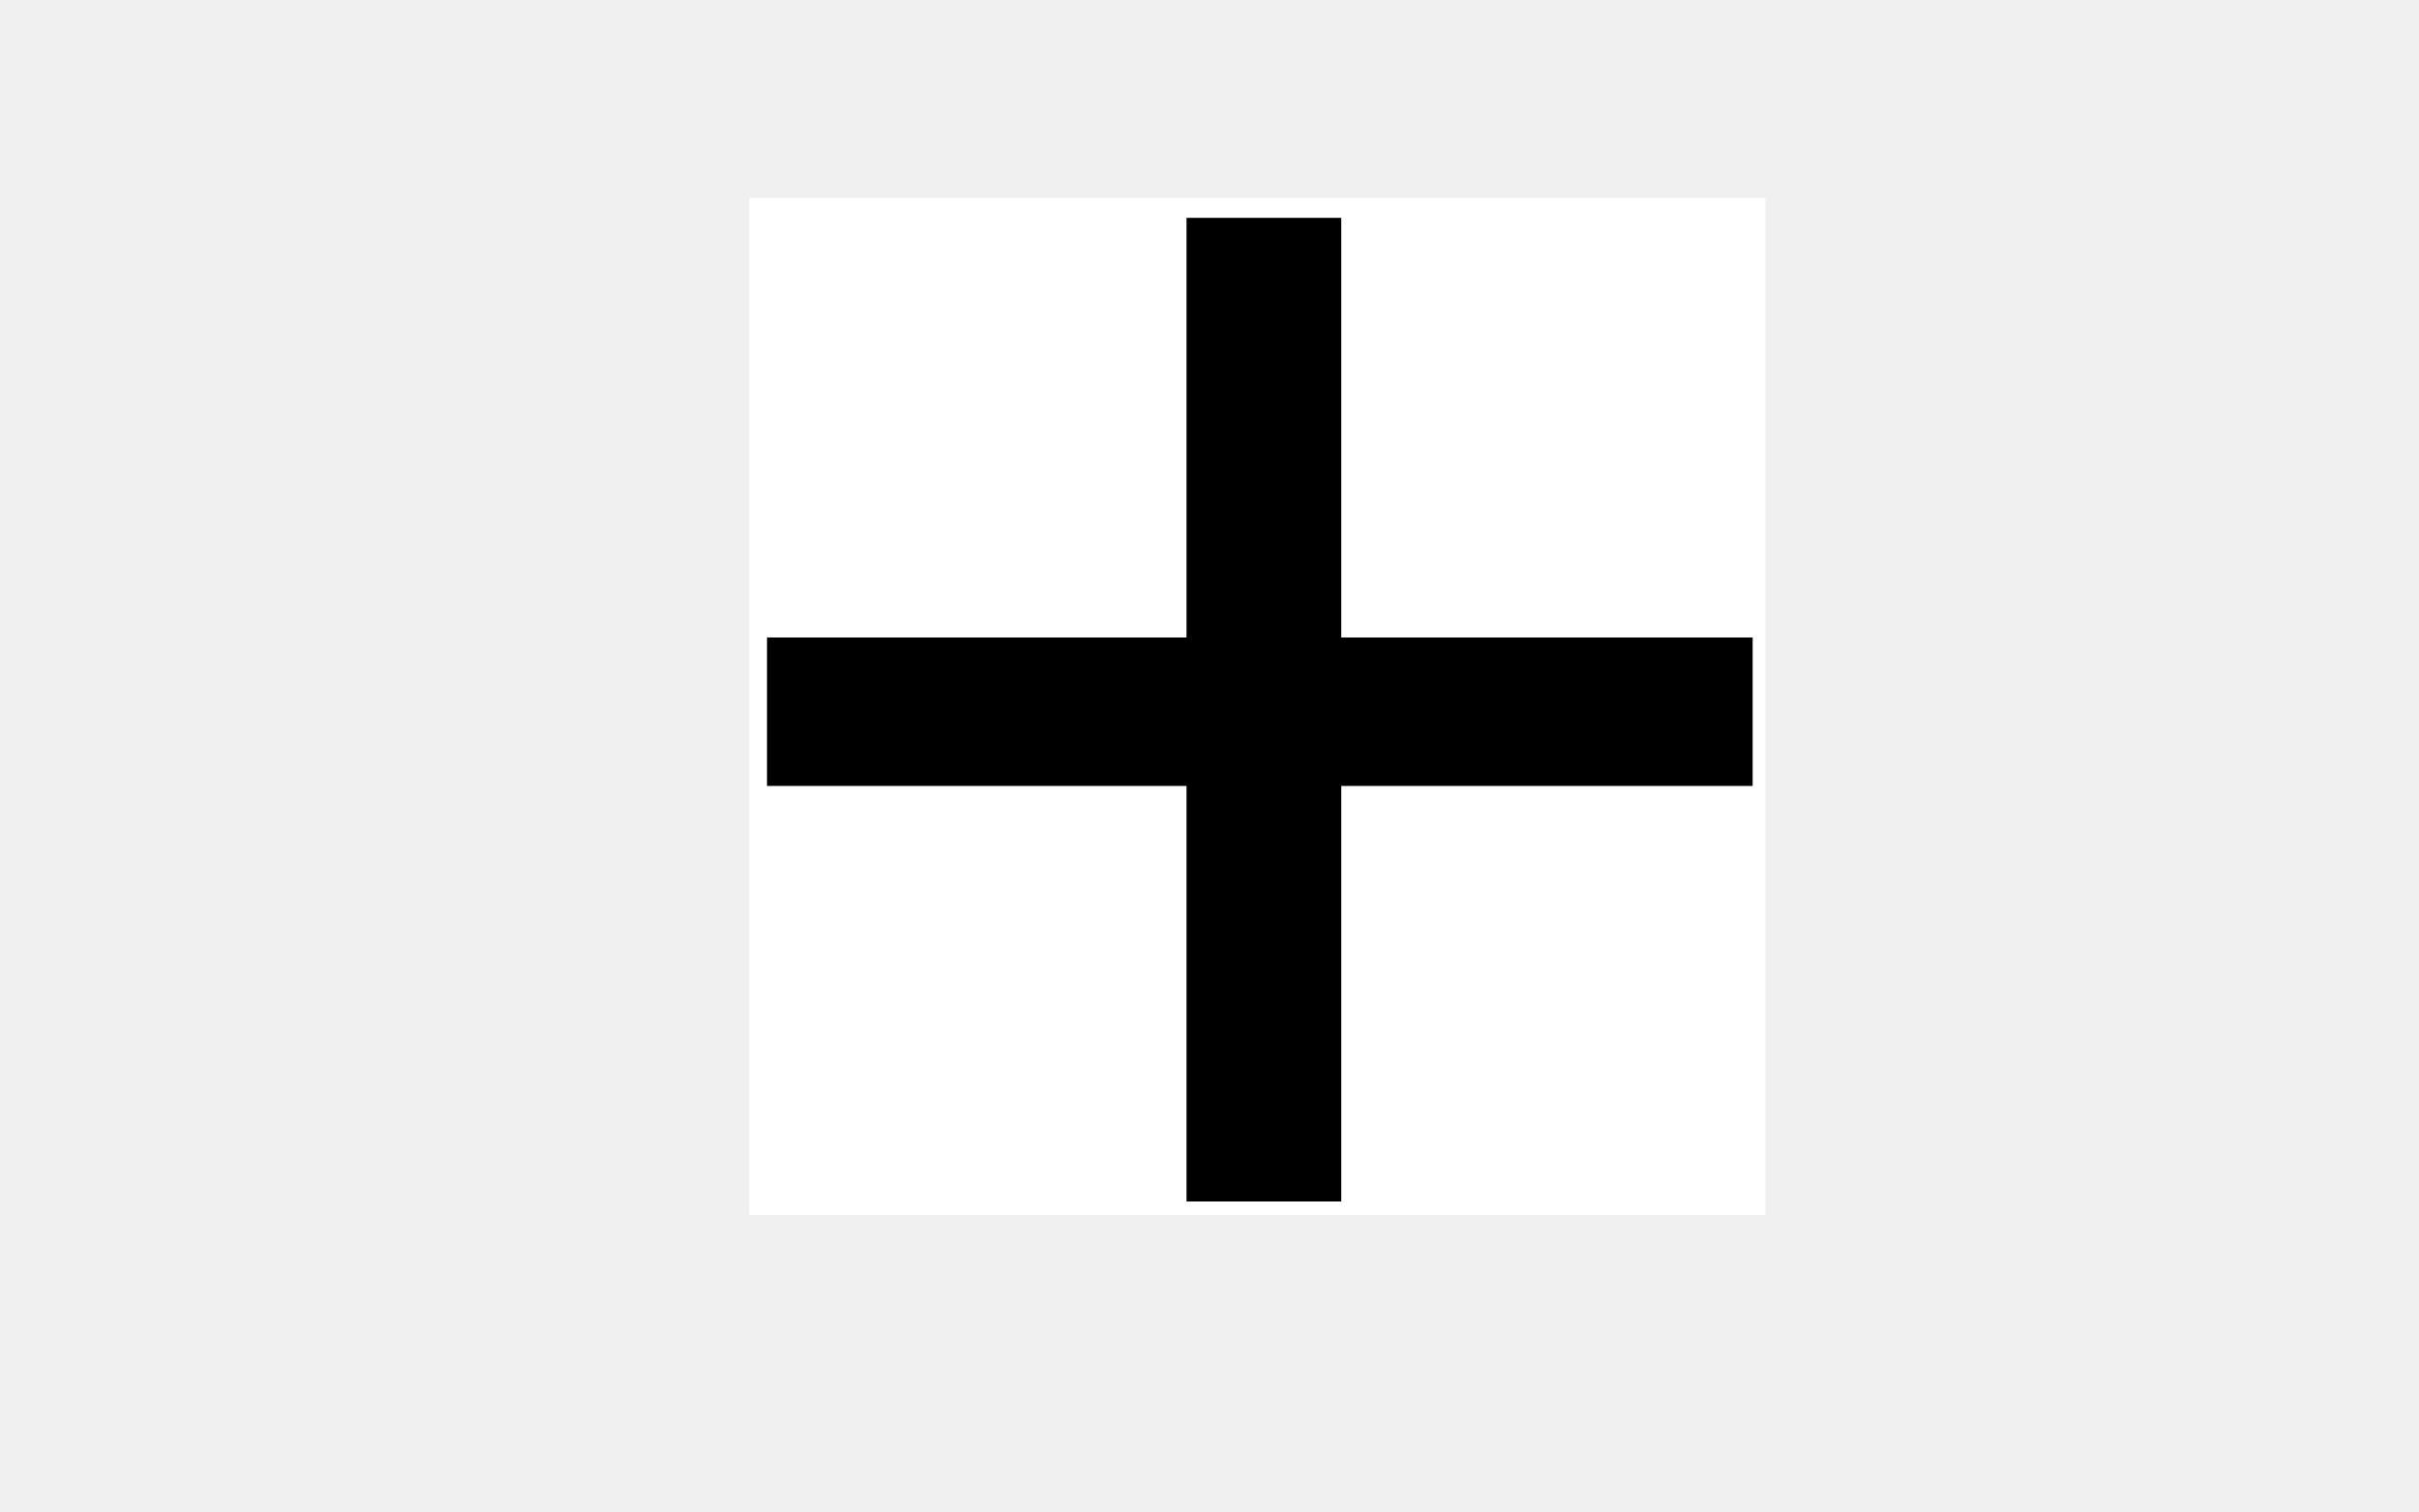
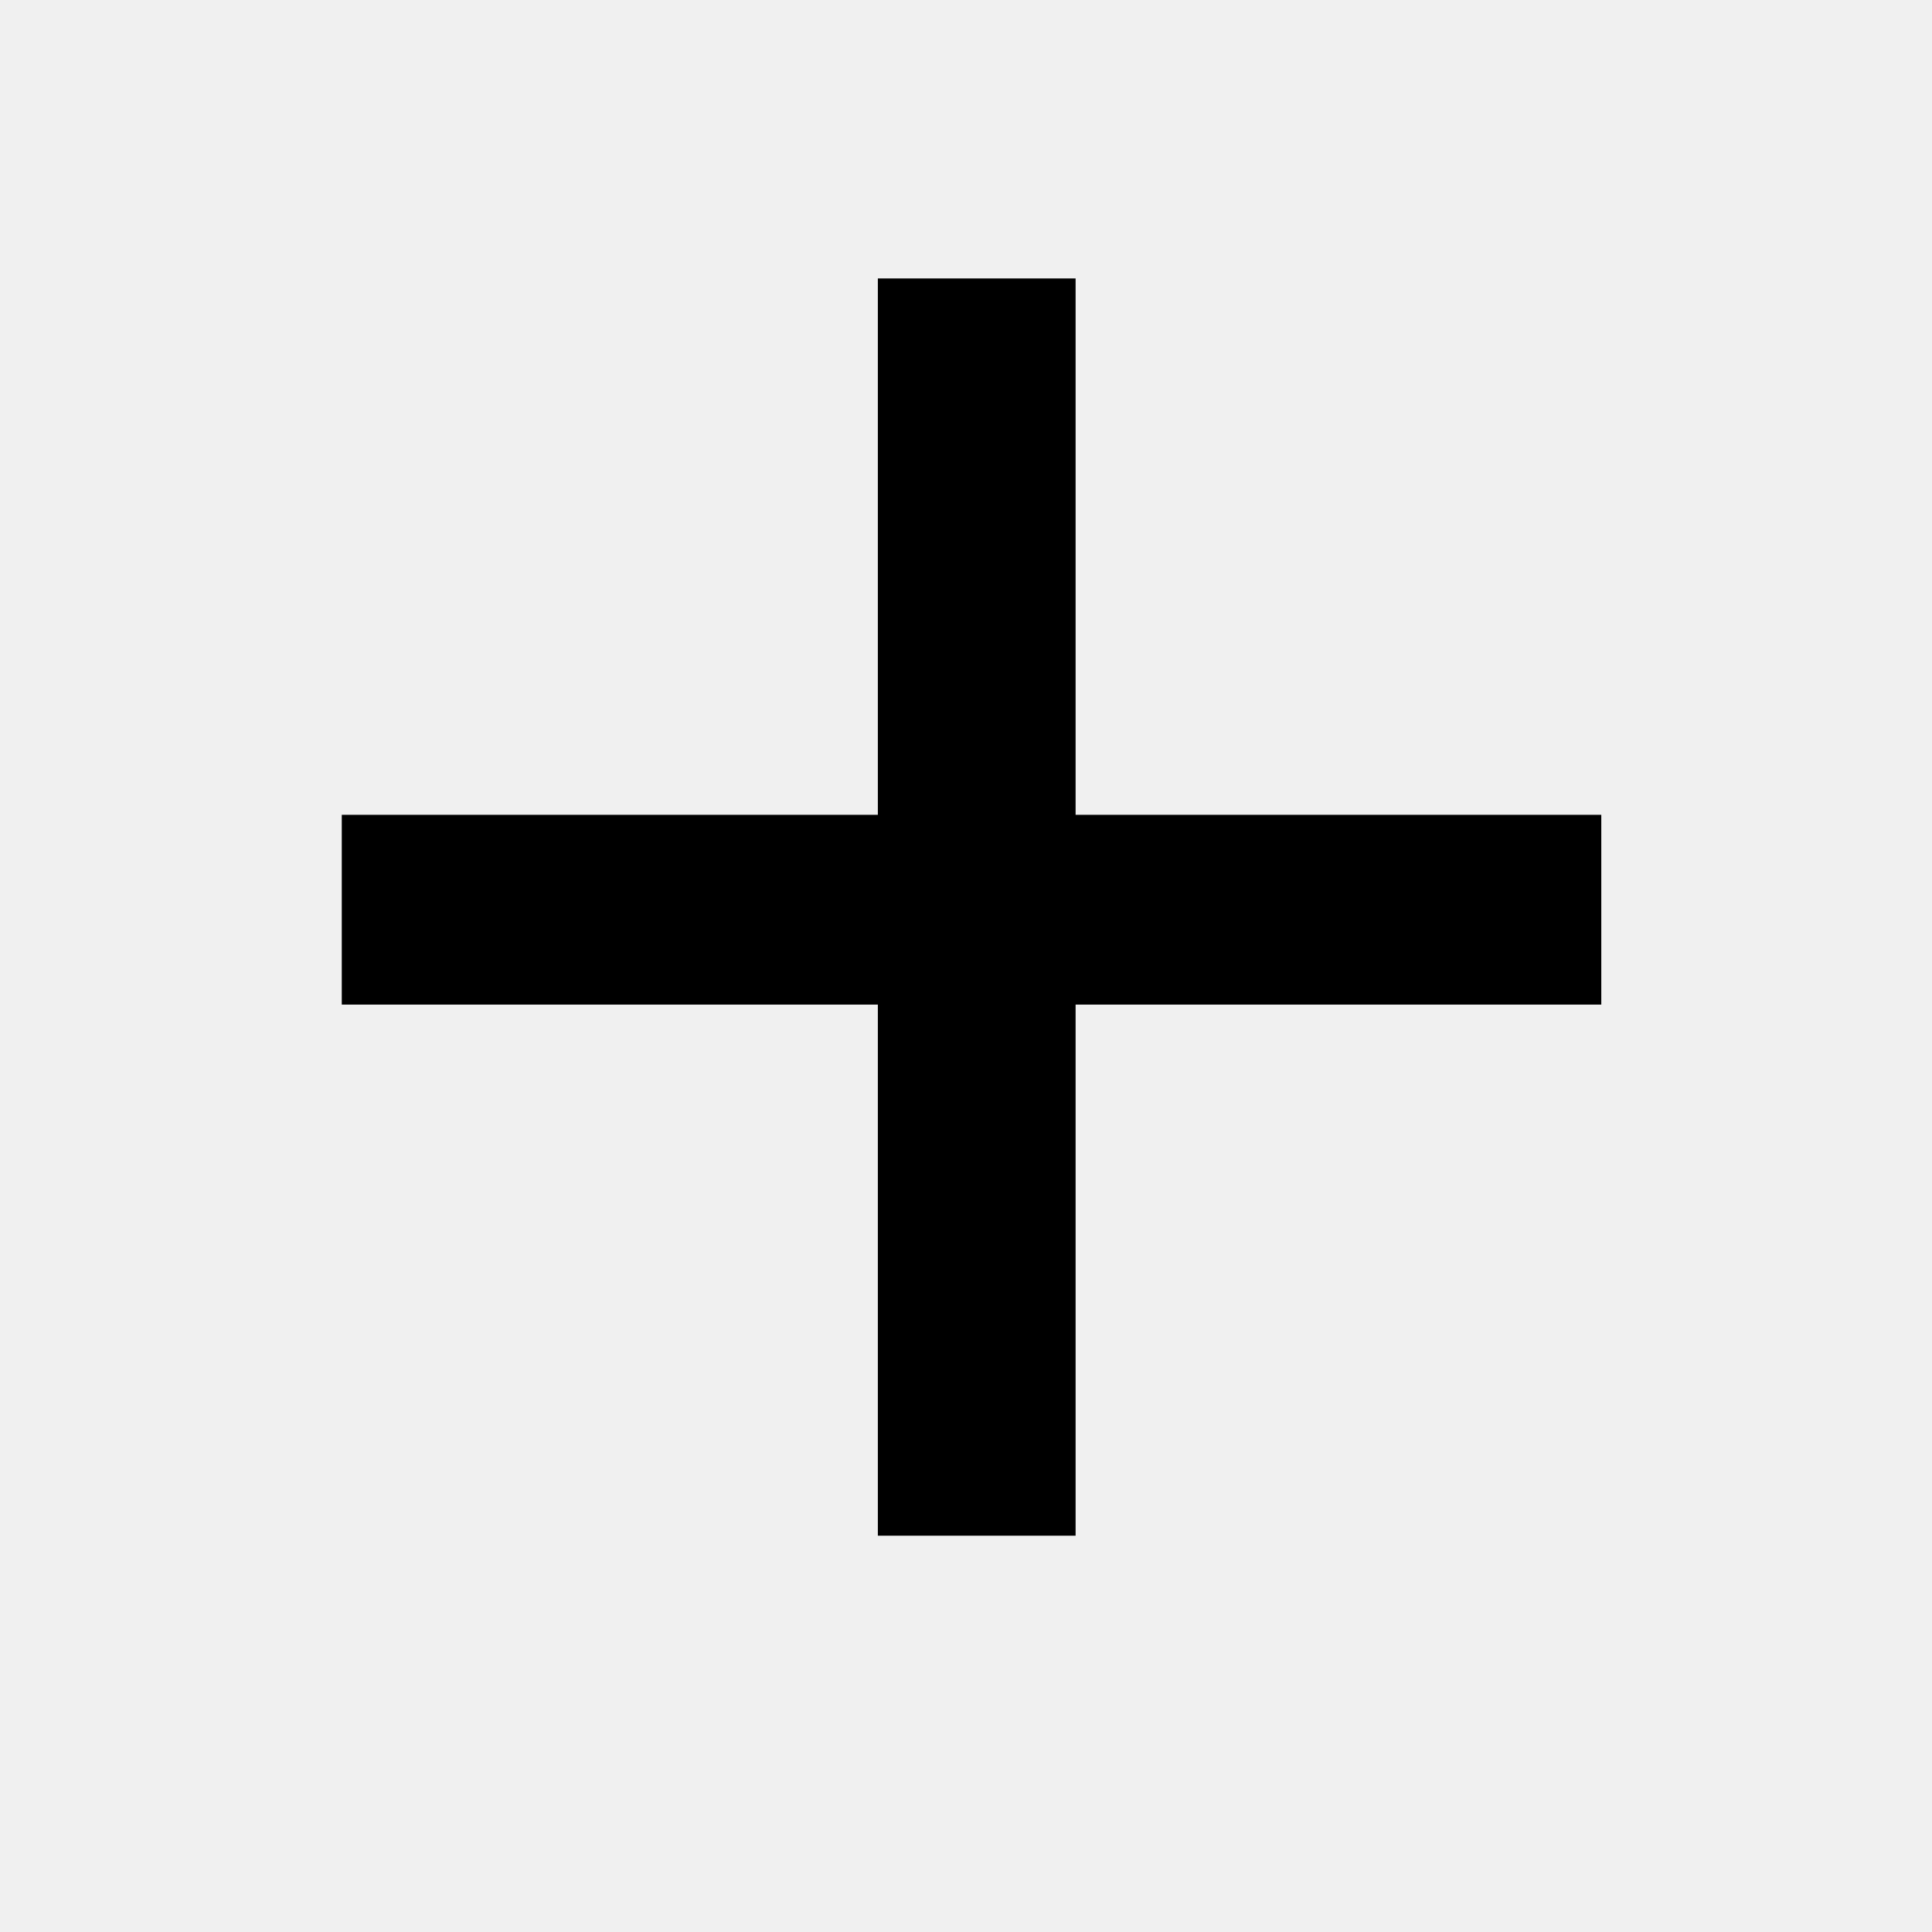
- <svg xmlns="http://www.w3.org/2000/svg" width="64" height="40" id="svg7255" version="1.1">
+ <svg xmlns="http://www.w3.org/2000/svg" width="40" height="40" id="svg7255" version="1.1">
  <defs id="defs7257" />
  <g id="layer1" transform="translate(0,8)">
-     <rect style="fill:#ffffff;fill-opacity:1;stroke:#ffffff;stroke-width:1.802;stroke-miterlimit:4;stroke-opacity:1;stroke-dasharray:none" id="rect5295" width="25.083" height="25.109" x="20.724" y="-1.859" />
-     <rect style="fill:#000000;fill-opacity:1;stroke:#000000;stroke-width:0;stroke-miterlimit:4;stroke-opacity:0;stroke-dasharray:none" id="rect6069" width="26.077" height="3.929" x="20.293" y="8.87" />
-     <rect style="fill:#000000;fill-opacity:1;stroke:#000000;stroke-width:0;stroke-miterlimit:4;stroke-opacity:0;stroke-dasharray:none" id="rect6069-6" width="4.094" height="26.03" x="31.392" y="-2.235" />
+     <rect style="fill:#000000;fill-opacity:1;stroke:#000000;stroke-width:0;stroke-miterlimit:4;stroke-opacity:0;stroke-dasharray:none" id="rect6069" width="26.077" height="3.929" x="7.076" y="8.87" />
+     <rect style="fill:#000000;fill-opacity:1;stroke:#000000;stroke-width:0;stroke-miterlimit:4;stroke-opacity:0;stroke-dasharray:none" id="rect6069-6" width="4.094" height="26.03" x="18.175" y="-2.235" />
  </g>
</svg>
